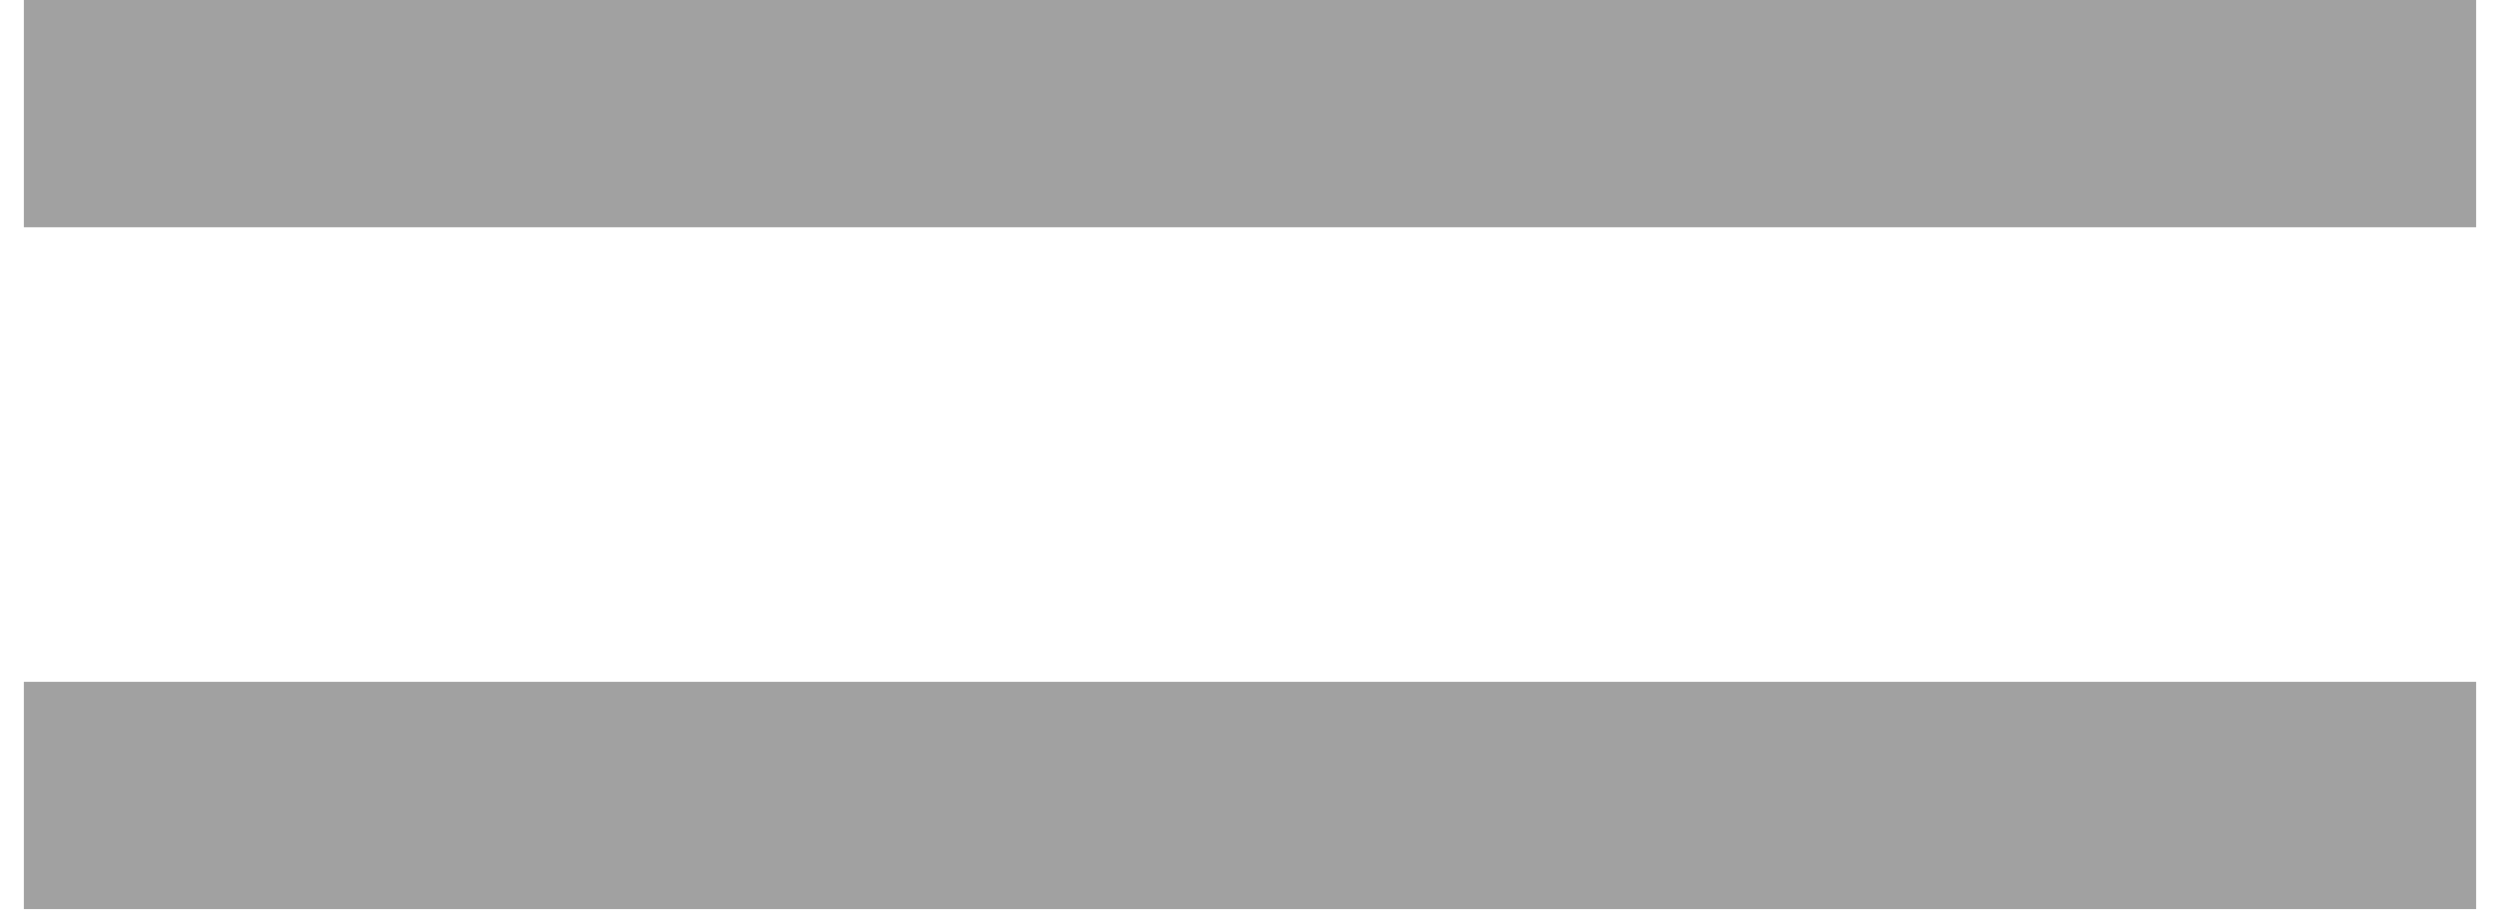
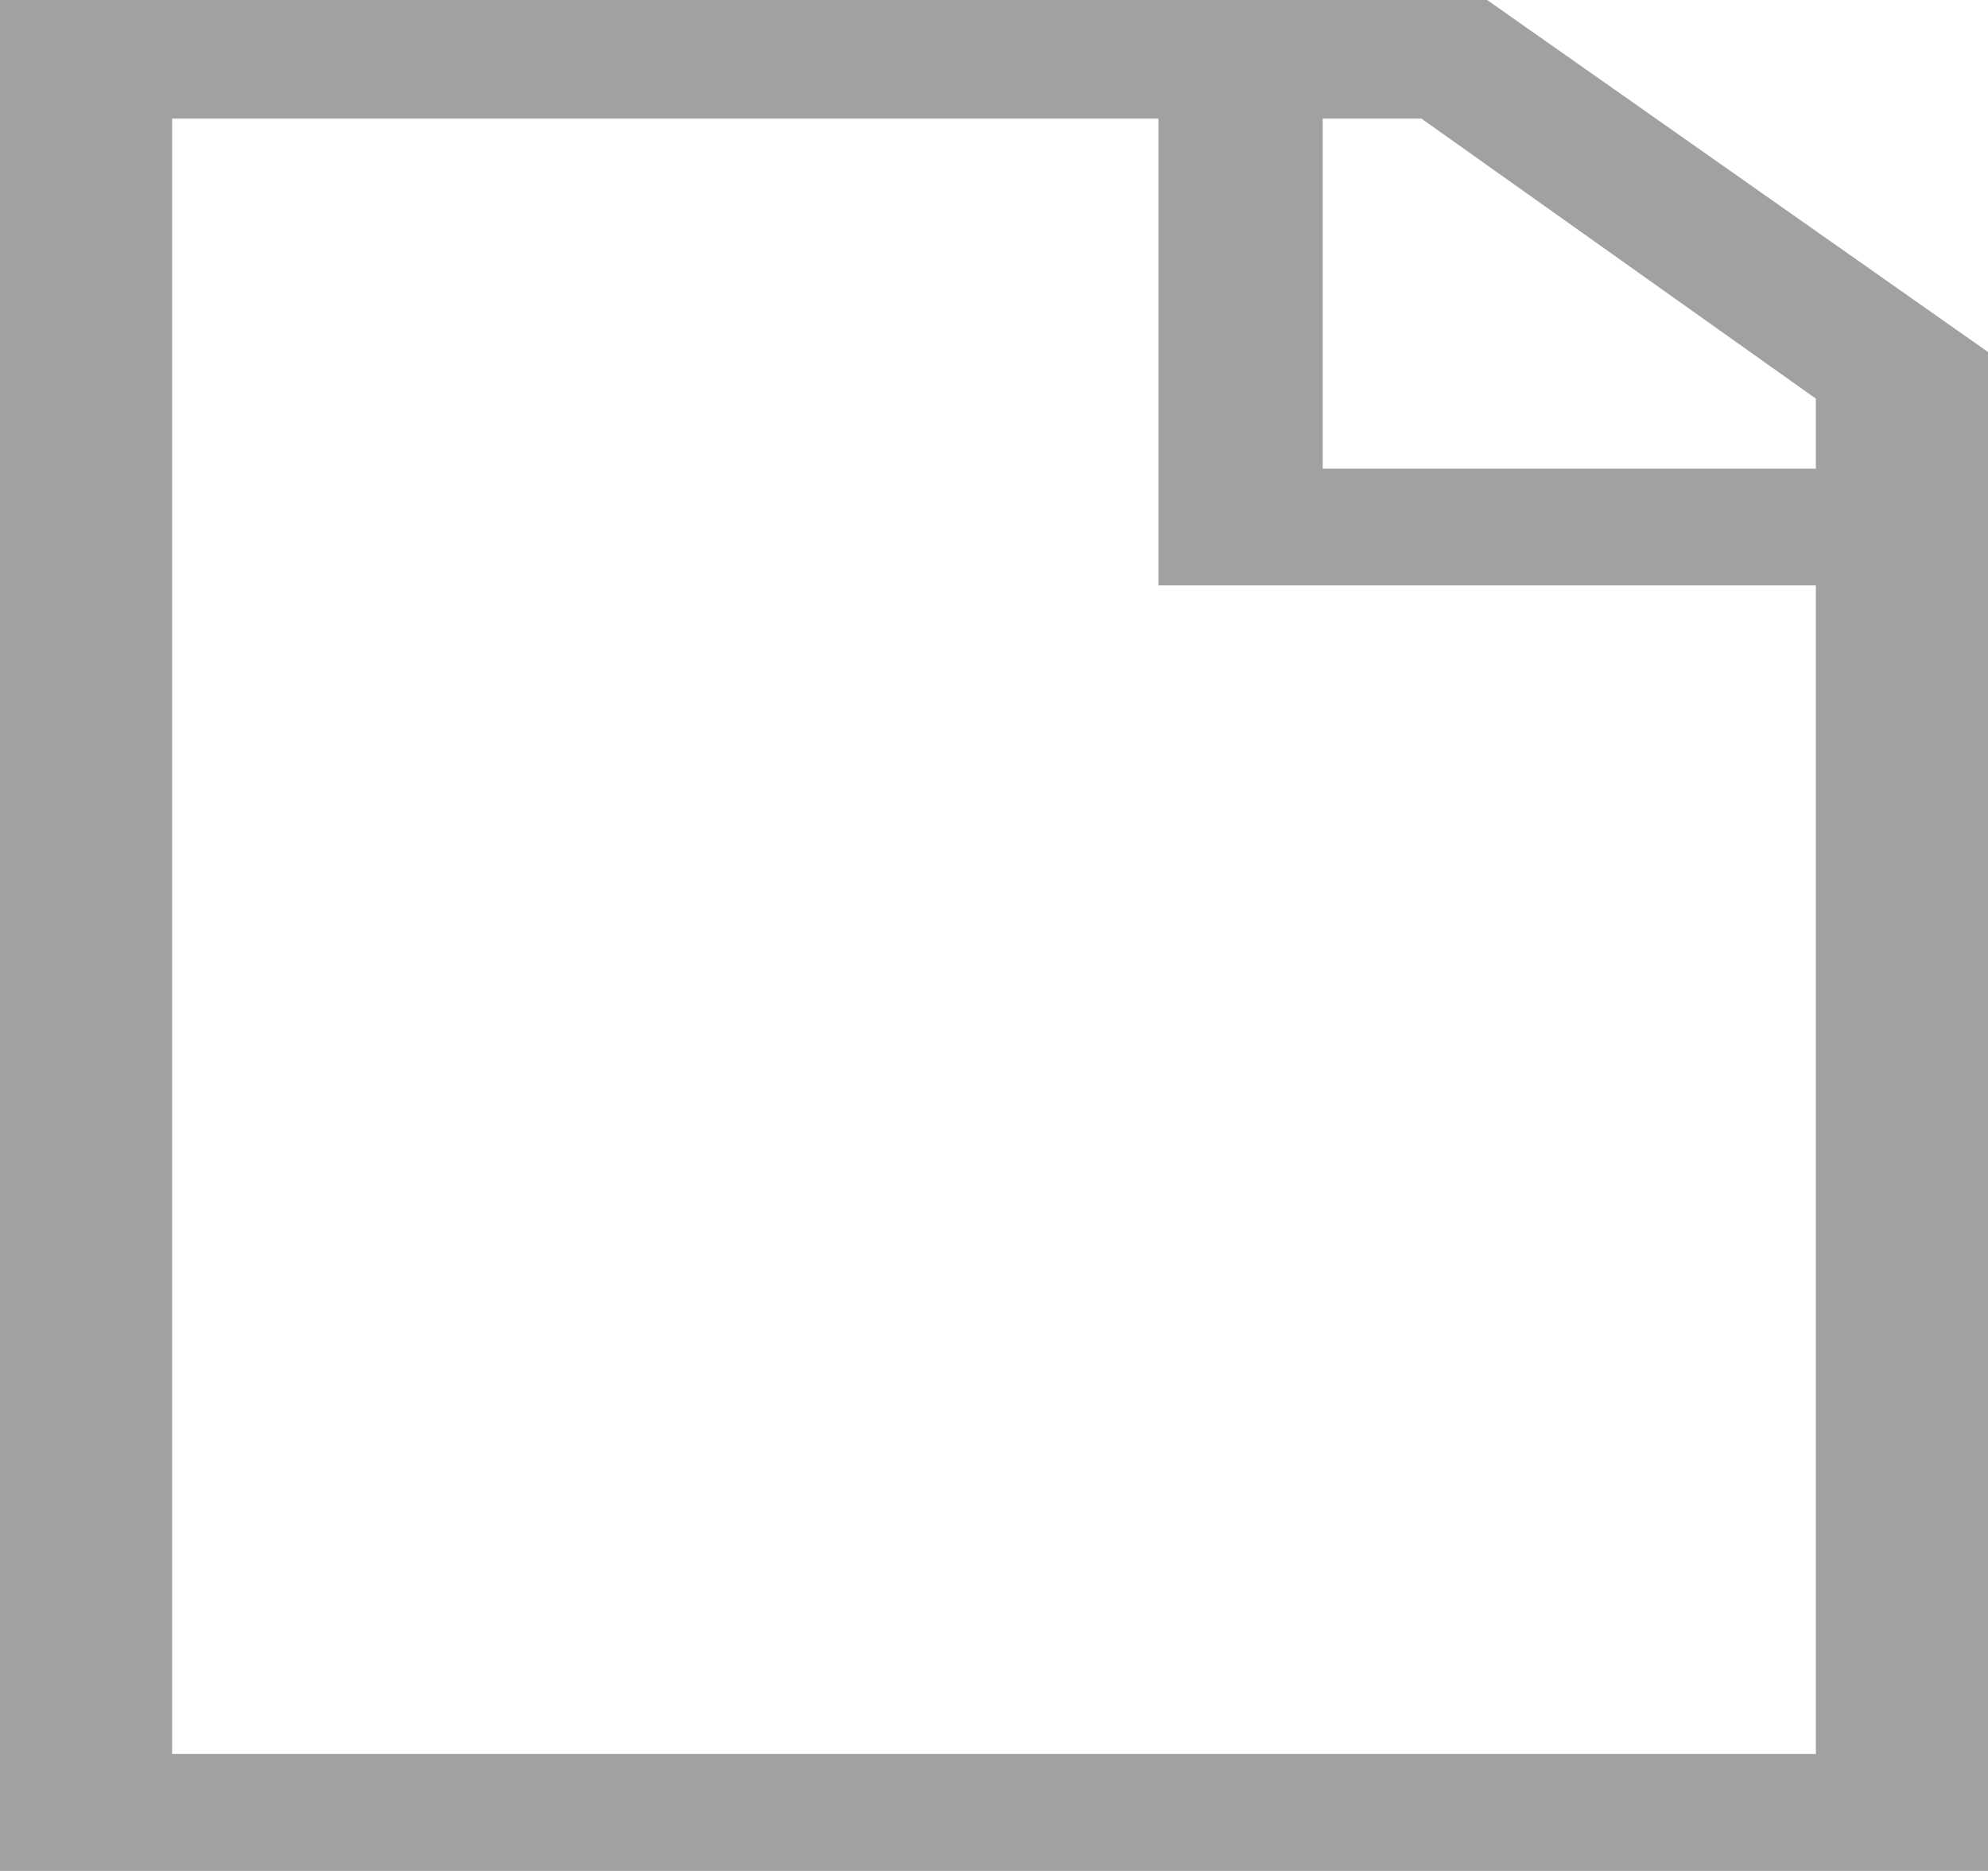
- <svg xmlns="http://www.w3.org/2000/svg" version="1.1" width="11px" height="4px">
-   <g transform="matrix(1 0 0 1 -19 -14 )">
-     <path d="M 0.105 4  L 0.105 3  L 10.895 3  L 10.895 4  L 0.105 4  Z M 0.105 1  L 0.105 0  L 10.895 0  L 10.895 1  L 0.105 1  Z " fill-rule="nonzero" fill="#a1a1a1" stroke="none" transform="matrix(1 0 0 1 19 14 )" />
+ <svg xmlns="http://www.w3.org/2000/svg" version="1.1" width="17px" height="16px">
+   <g transform="matrix(1 0 0 1 -17 -6 )">
+     <path d="M 17 3.01  L 12.717 0  L 0 0  L 0 16  L 17 16  L 17 3.01  Z M 15.528 14.986  L 15.528 15  L 1.472 15  L 1.472 1.014  L 9.906 1.014  L 9.906 5.006  L 15.528 5.006  L 15.528 14.986  Z M 11.311 4.008  L 11.311 1.014  L 12.155 1.014  L 15.528 3.409  L 15.528 4.008  L 11.311 4.008  Z " fill-rule="nonzero" fill="#a1a1a1" stroke="none" transform="matrix(1 0 0 1 17 6 )" />
  </g>
</svg>
